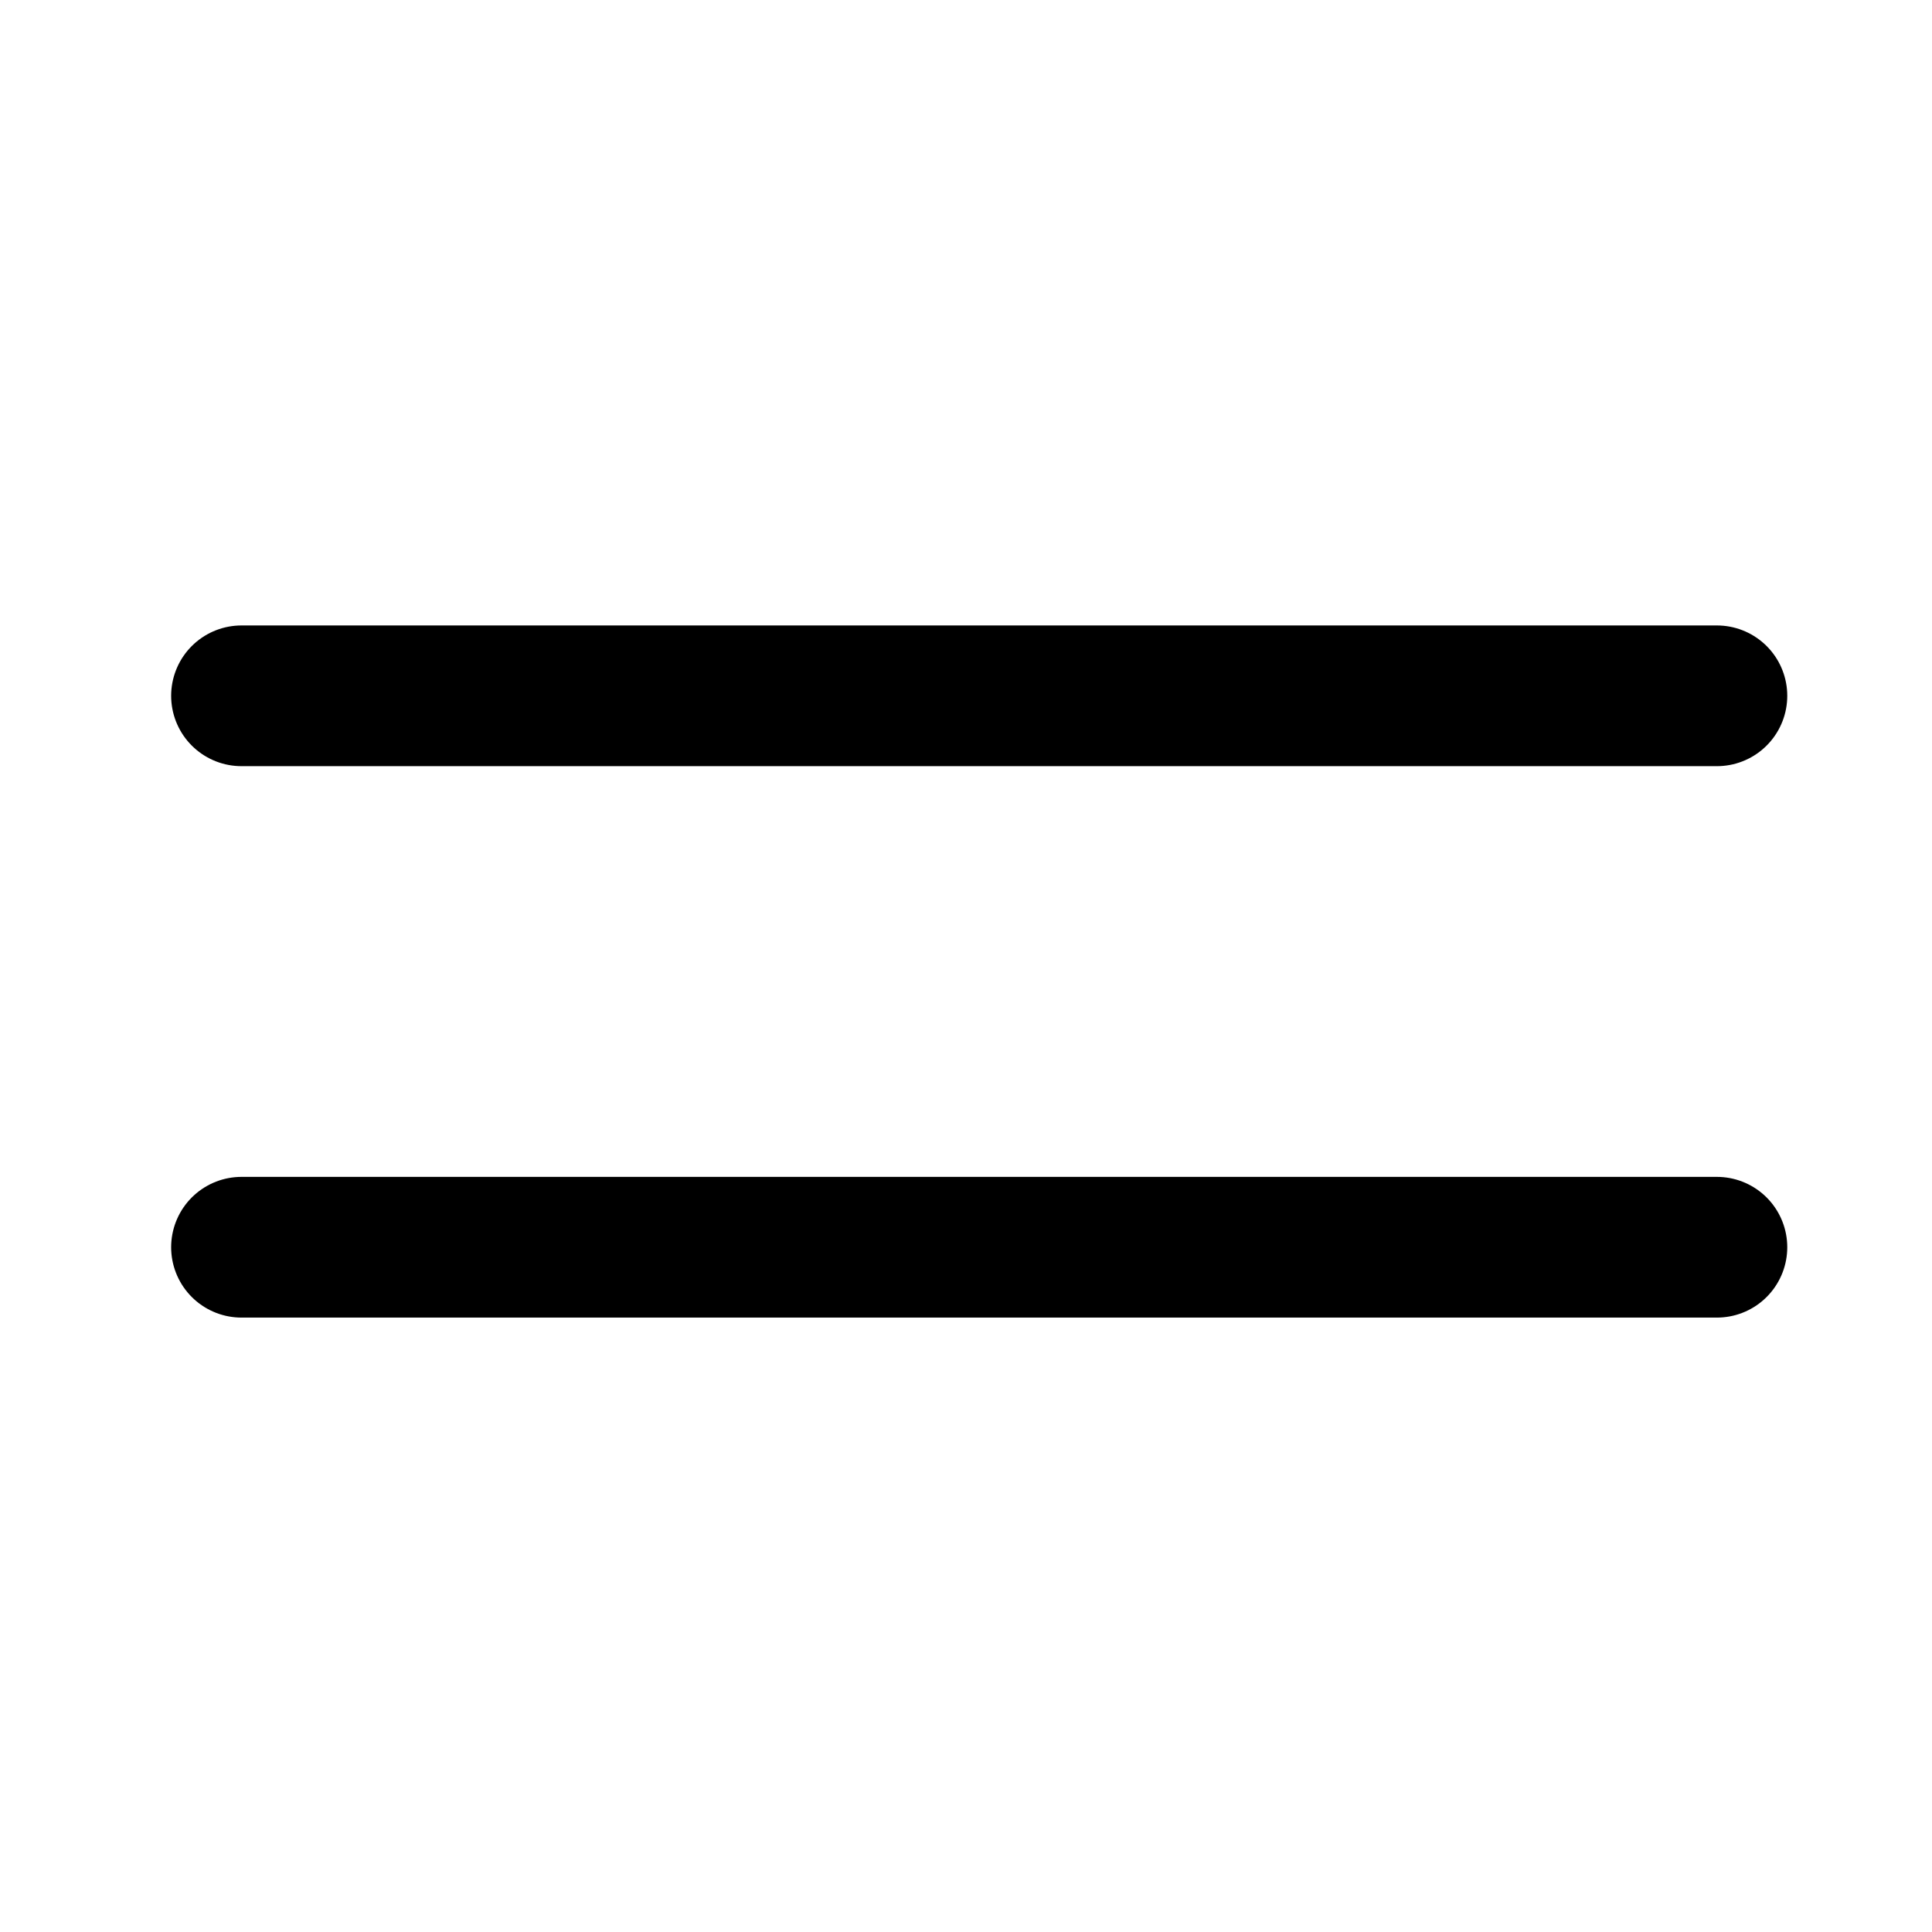
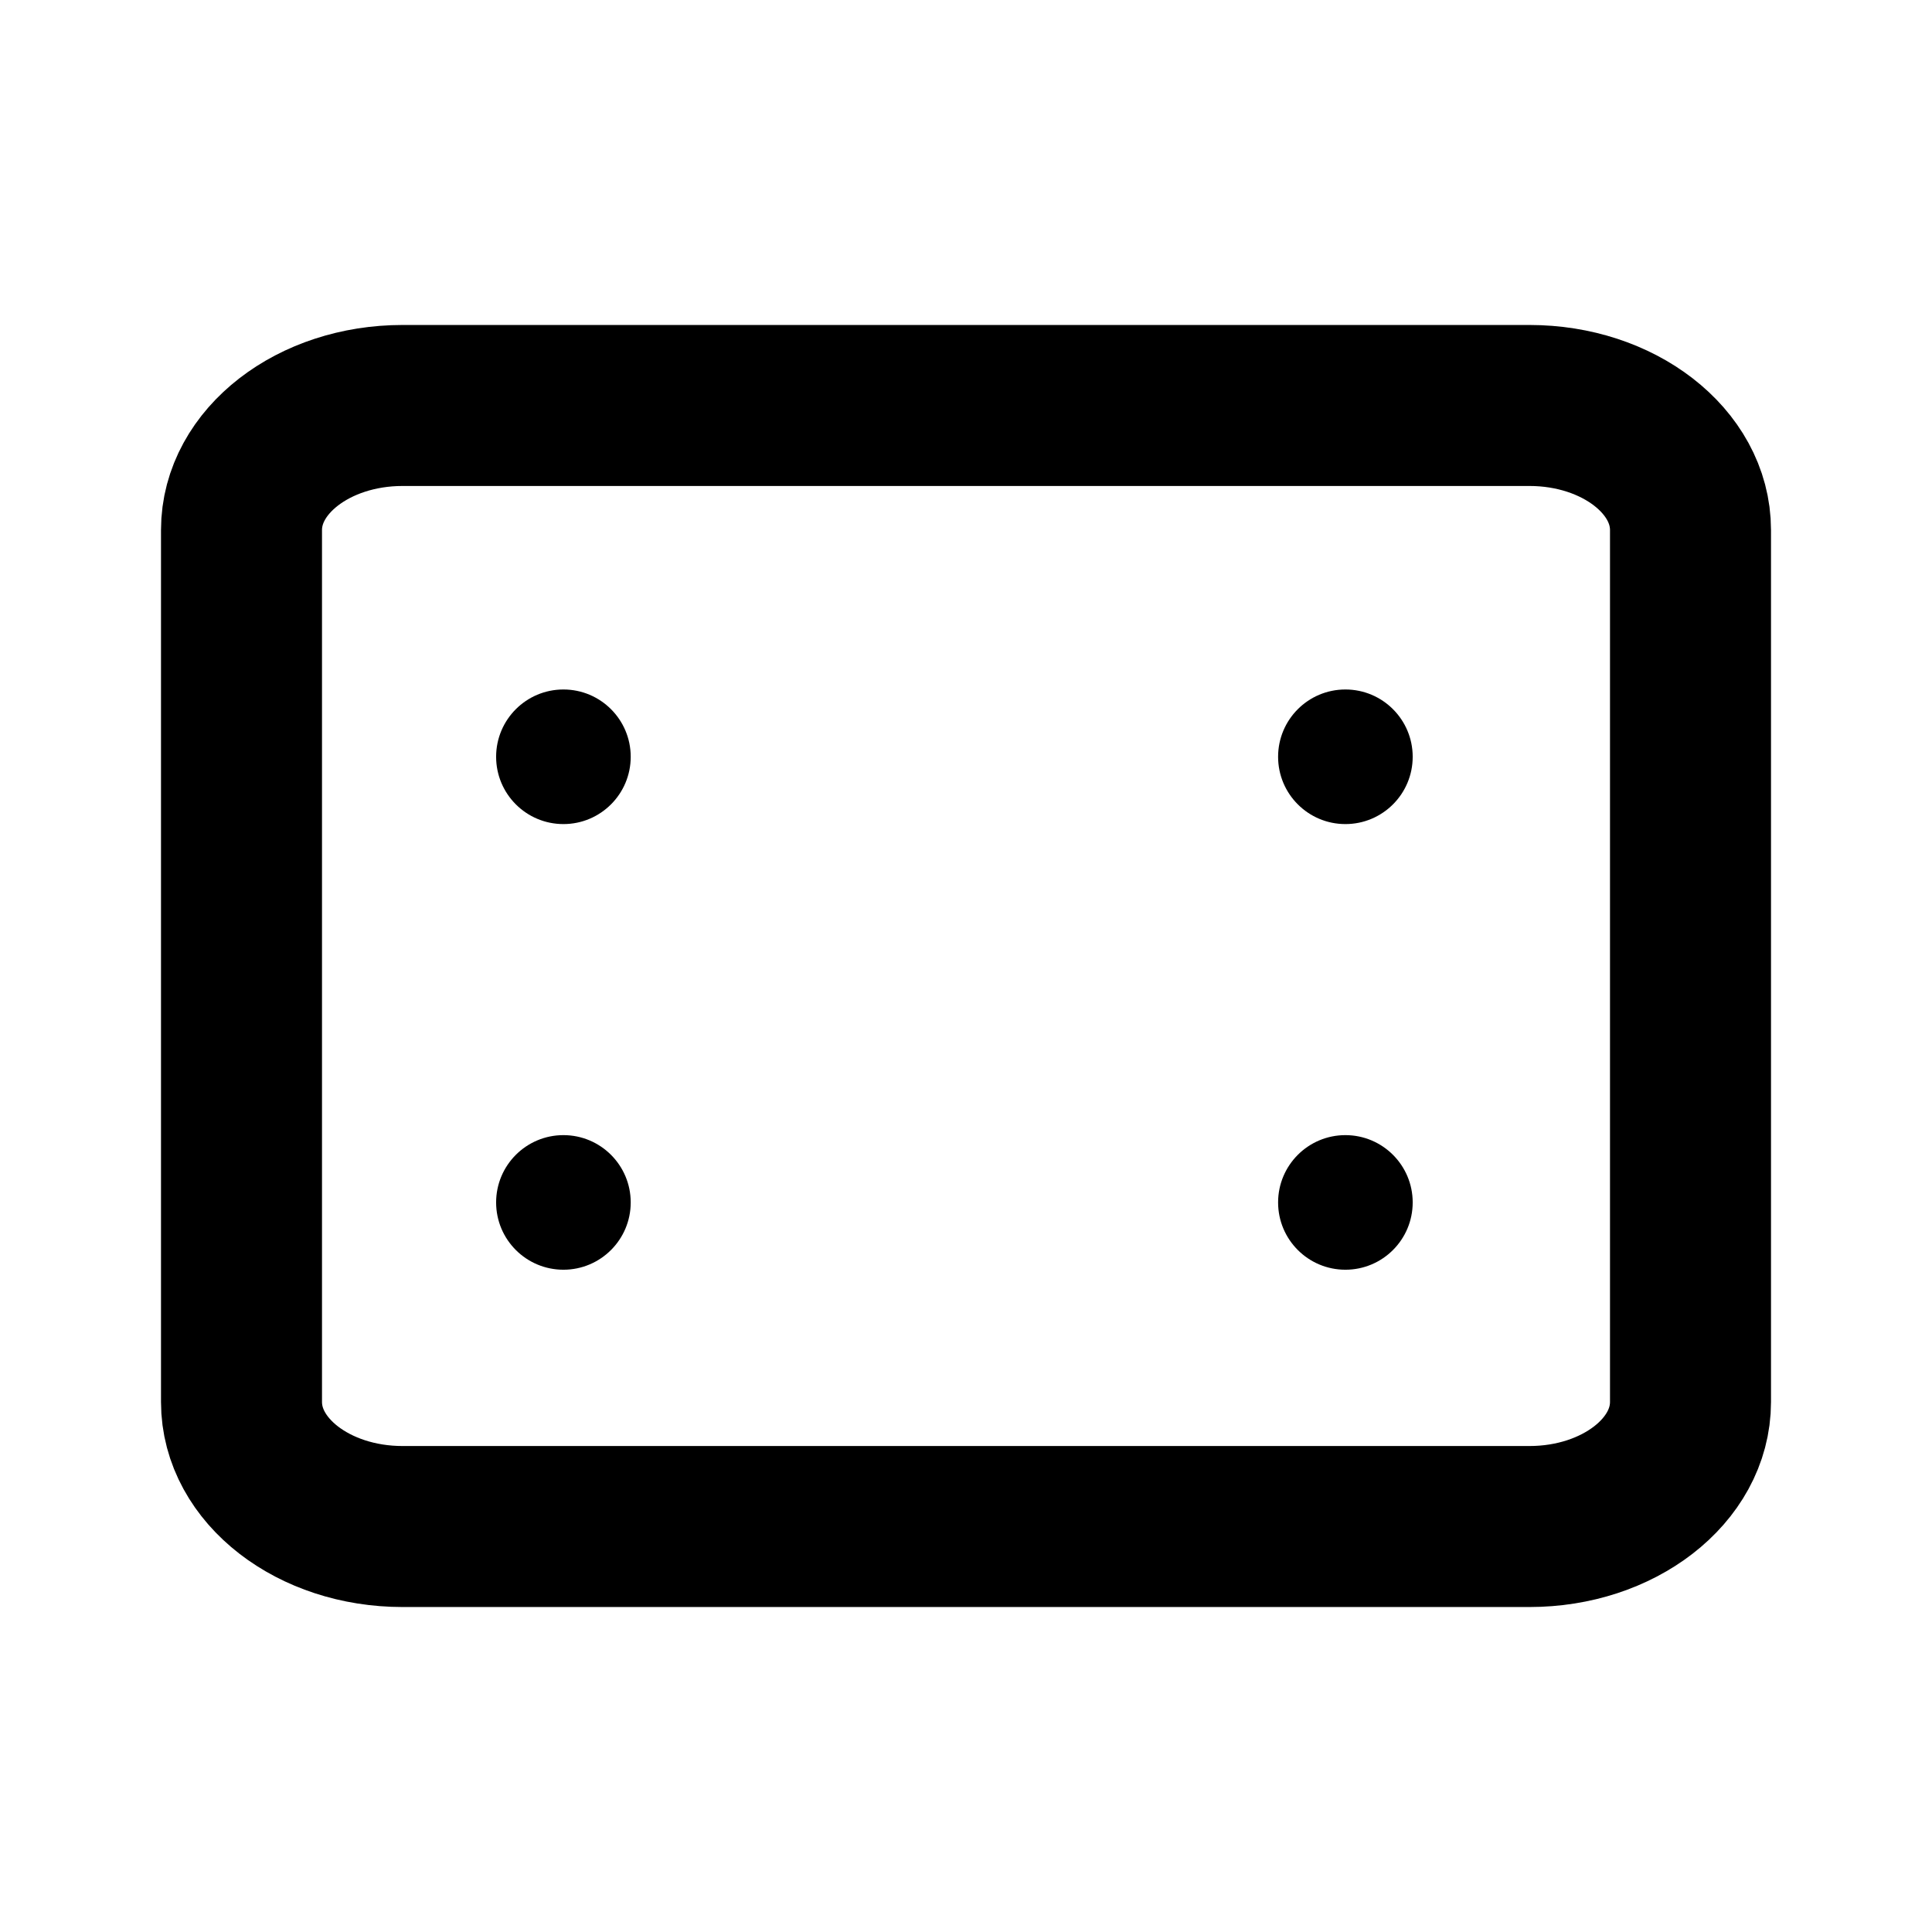
- <svg xmlns="http://www.w3.org/2000/svg" width="24" height="24" viewBox="0 0 24 24" class="feather feather-trending-up" version="1.1" id="svg6" style="fill:none;stroke:currentColor;stroke-width:2;stroke-linecap:round;stroke-linejoin:round">
-   <defs id="defs10">
-     <marker style="overflow:visible" id="marker2298" refX="0" refY="0" orient="auto">
-       <path transform="scale(0.2)" style="fill:#000000;fill-opacity:1;fill-rule:evenodd;stroke:#000000;stroke-width:1pt;stroke-opacity:1" d="M 5.77,0 -2.88,5 V -5 Z" id="path2296" />
-     </marker>
-     <marker orient="auto" refY="0" refX="0" id="marker4834" style="overflow:visible">
-       <path id="path4832" style="fill-rule:evenodd;stroke:#000000;stroke-width:0.625;stroke-linejoin:round;stroke-opacity:1" d="M 8.719,4.034 -2.207,0.016 8.719,-4.002 c -1.745,2.372 -1.735,5.617 -6e-7,8.035 z" transform="matrix(-0.3,0,0,-0.3,0.69,0)" />
-     </marker>
-     <marker orient="auto" refY="0" refX="0" id="Arrow2Send" style="overflow:visible">
-       <path id="path4557" style="fill-rule:evenodd;stroke:#000000;stroke-width:0.625;stroke-linejoin:round;stroke-opacity:1" d="M 8.719,4.034 -2.207,0.016 8.719,-4.002 c -1.745,2.372 -1.735,5.617 -6e-7,8.035 z" transform="matrix(-0.3,0,0,-0.3,0.69,0)" />
-     </marker>
-     <marker orient="auto" refY="0" refX="0" id="Arrow1Lstart" style="overflow:visible">
-       <path id="path4524" d="M 0,0 5,-5 -12.5,0 5,5 Z" style="fill-rule:evenodd;stroke:#000000;stroke-width:1pt;stroke-opacity:1" transform="matrix(0.8,0,0,0.8,10,0)" />
-     </marker>
-     <marker orient="auto" refY="0" refX="0" id="TriangleOutS-8" style="overflow:visible">
-       <path id="path4672-4" d="M 5.77,0 -2.88,5 V -5 Z" style="fill:#000000;fill-opacity:1;fill-rule:evenodd;stroke:#000000;stroke-width:1pt;stroke-opacity:1" transform="scale(0.2)" />
-     </marker>
-   </defs>
-   <g id="g970" transform="translate(0,0.145562)">
-     <g id="g900">
-       <path style="fill:none;stroke:#000000;stroke-width:1.748;stroke-linecap:round;stroke-linejoin:miter;stroke-miterlimit:4;stroke-dasharray:none;stroke-opacity:1" d="M 3,8.498 H 21.328" id="path1671" />
-       <path id="path888" d="M 3,15.348 H 21.328" style="fill:none;stroke:#000000;stroke-width:1.748;stroke-linecap:round;stroke-linejoin:miter;stroke-miterlimit:4;stroke-dasharray:none;stroke-opacity:1" />
-     </g>
-   </g>
+ <svg xmlns="http://www.w3.org/2000/svg" width="24" height="24" viewBox="0 0 24 24" fill="none" stroke="currentColor" stroke-width="2" stroke-linecap="round" stroke-linejoin="round" class="feather feather-square" version="1.1" id="svg4">
+   <defs id="defs8" />
+   <rect x="3" y="5.037" width="18" height="13.926" rx="2" ry="1.547" id="rect2" style="stroke-width:2" />
+   <circle style="fill:#000000;fill-opacity:1;stroke:none;stroke-width:2;stroke-linecap:round;stroke-linejoin:round" id="path830" cx="6.999" cy="9.401" r="0.836" />
+   <circle style="fill:#000000;fill-opacity:1;stroke:none;stroke-width:2;stroke-linecap:round;stroke-linejoin:round" id="circle834" cx="6.999" cy="14.937" r="0.836" />
+   <circle style="fill:#000000;fill-opacity:1;stroke:none;stroke-width:2;stroke-linecap:round;stroke-linejoin:round" id="circle836" cx="16.713" cy="9.401" r="0.836" />
+   <circle style="fill:#000000;fill-opacity:1;stroke:none;stroke-width:2;stroke-linecap:round;stroke-linejoin:round" id="circle838" cx="16.713" cy="14.937" r="0.836" />
</svg>
